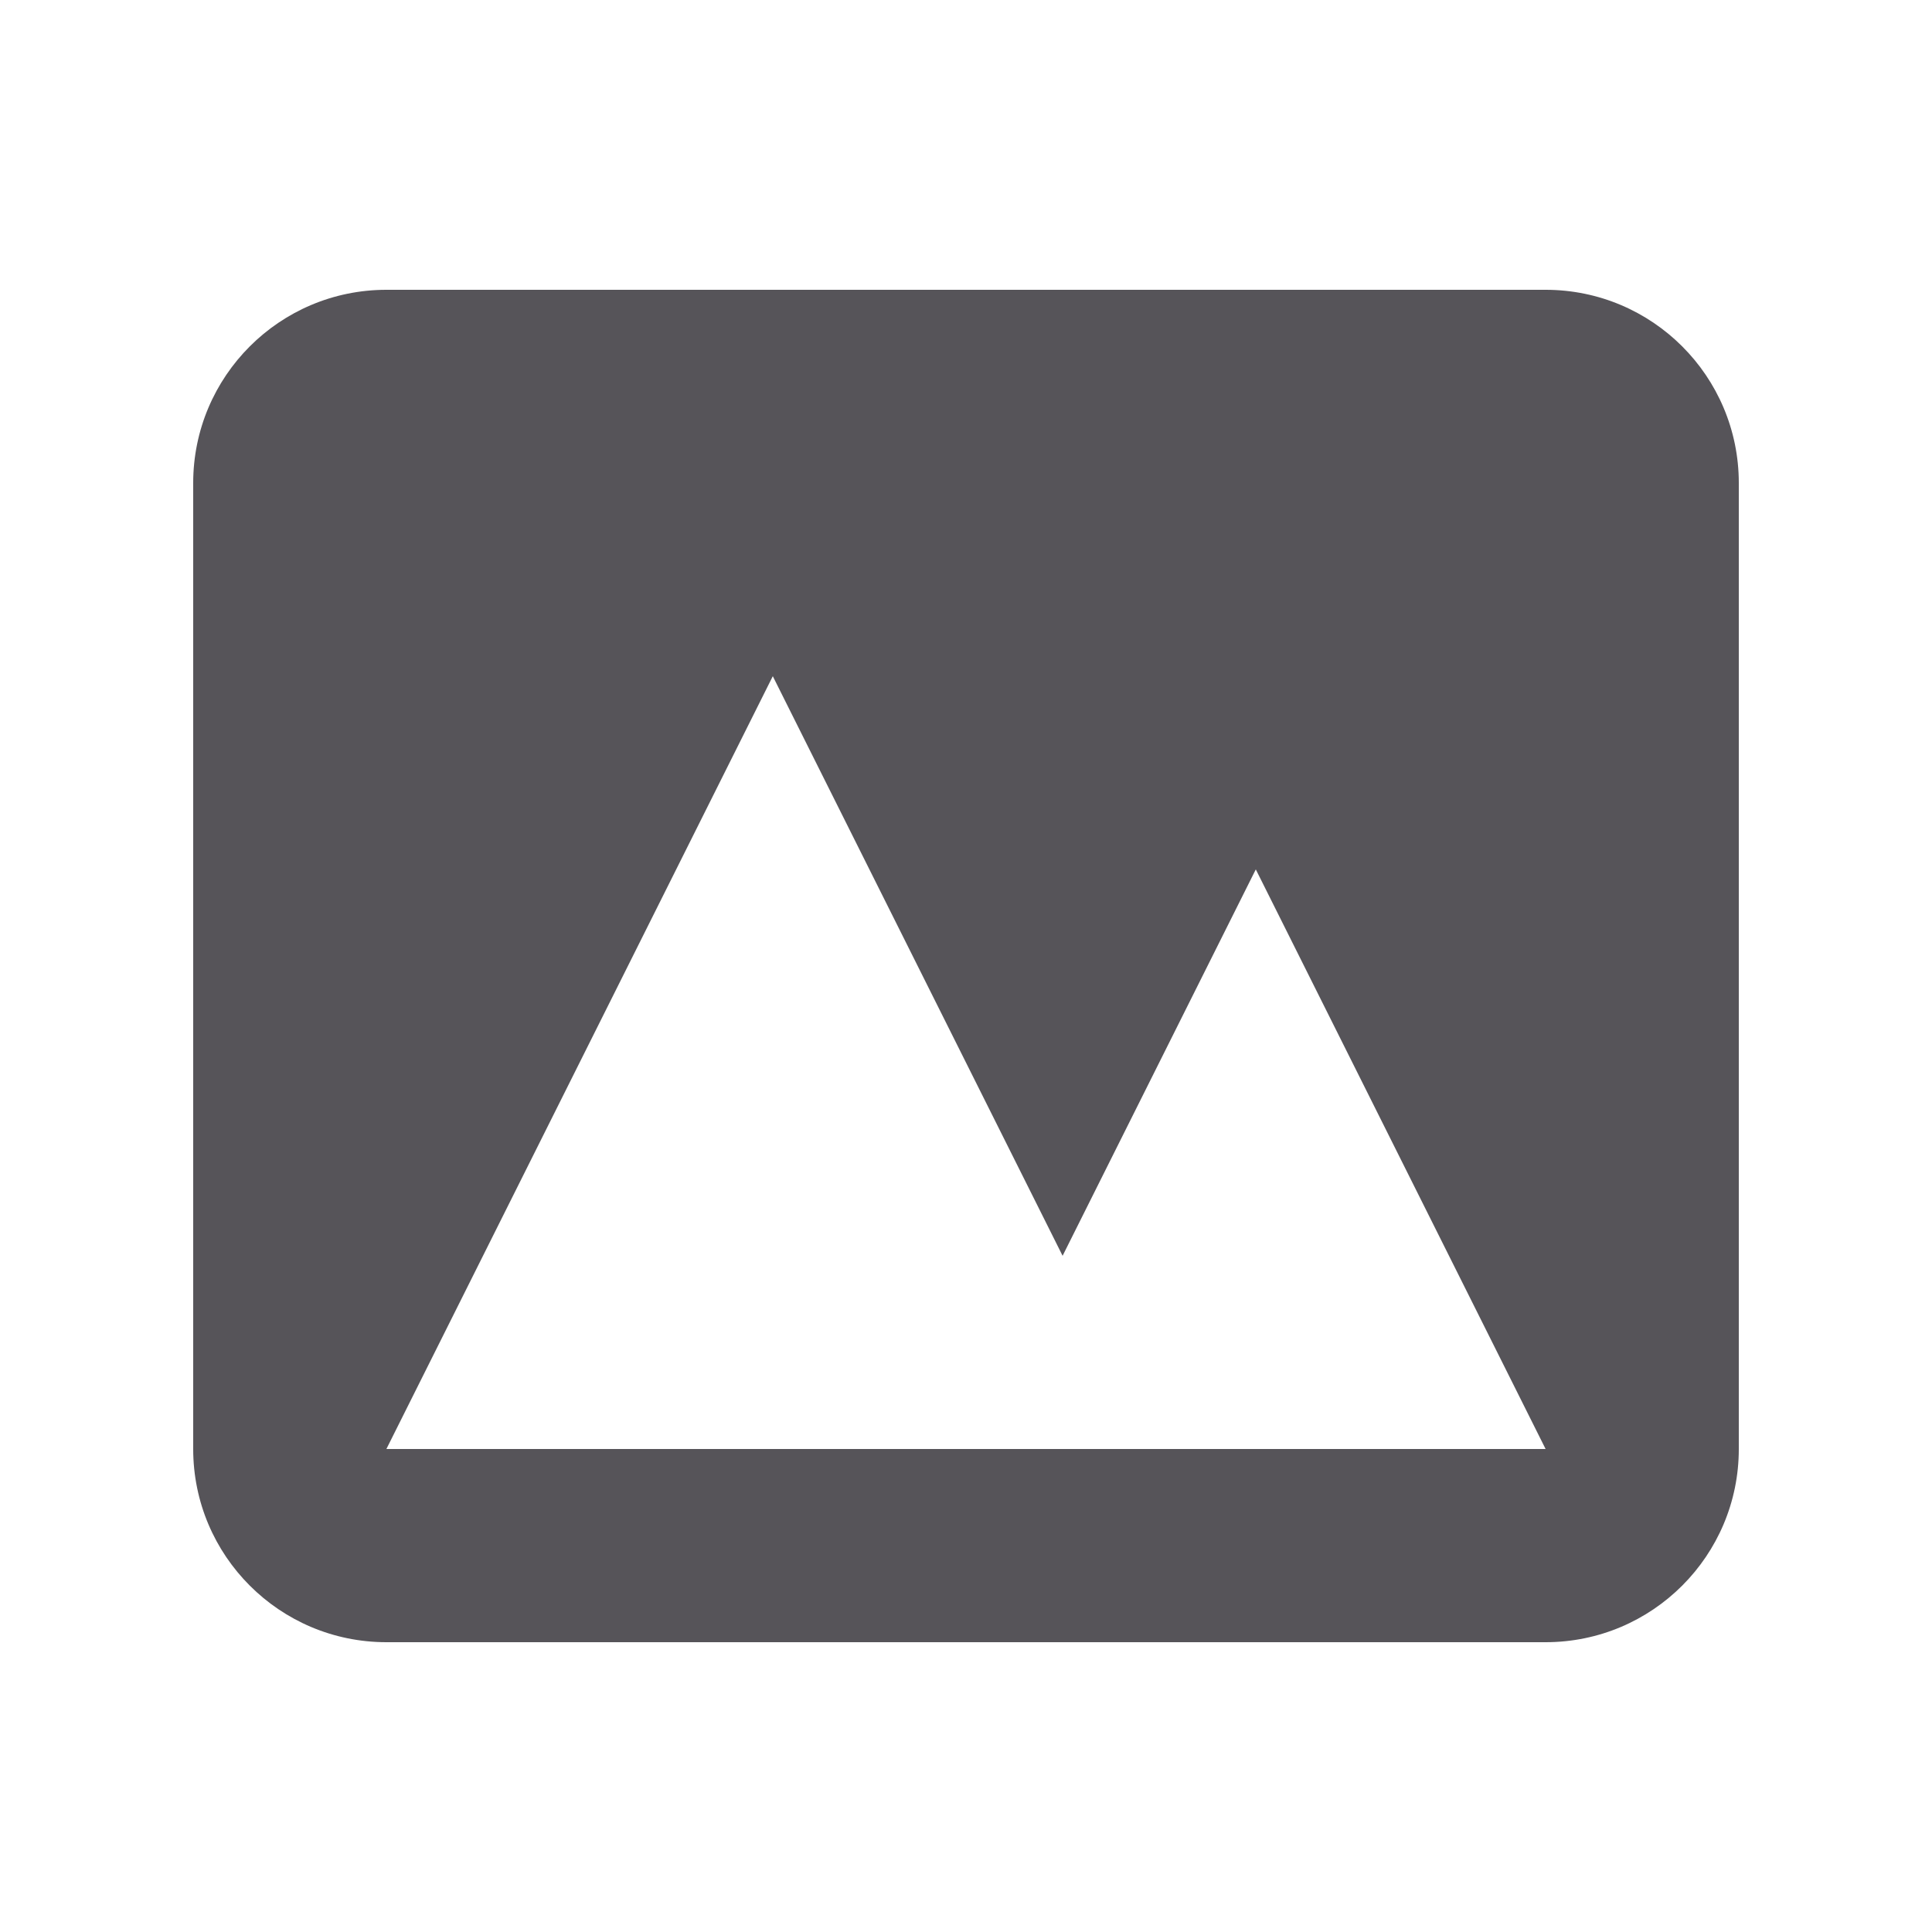
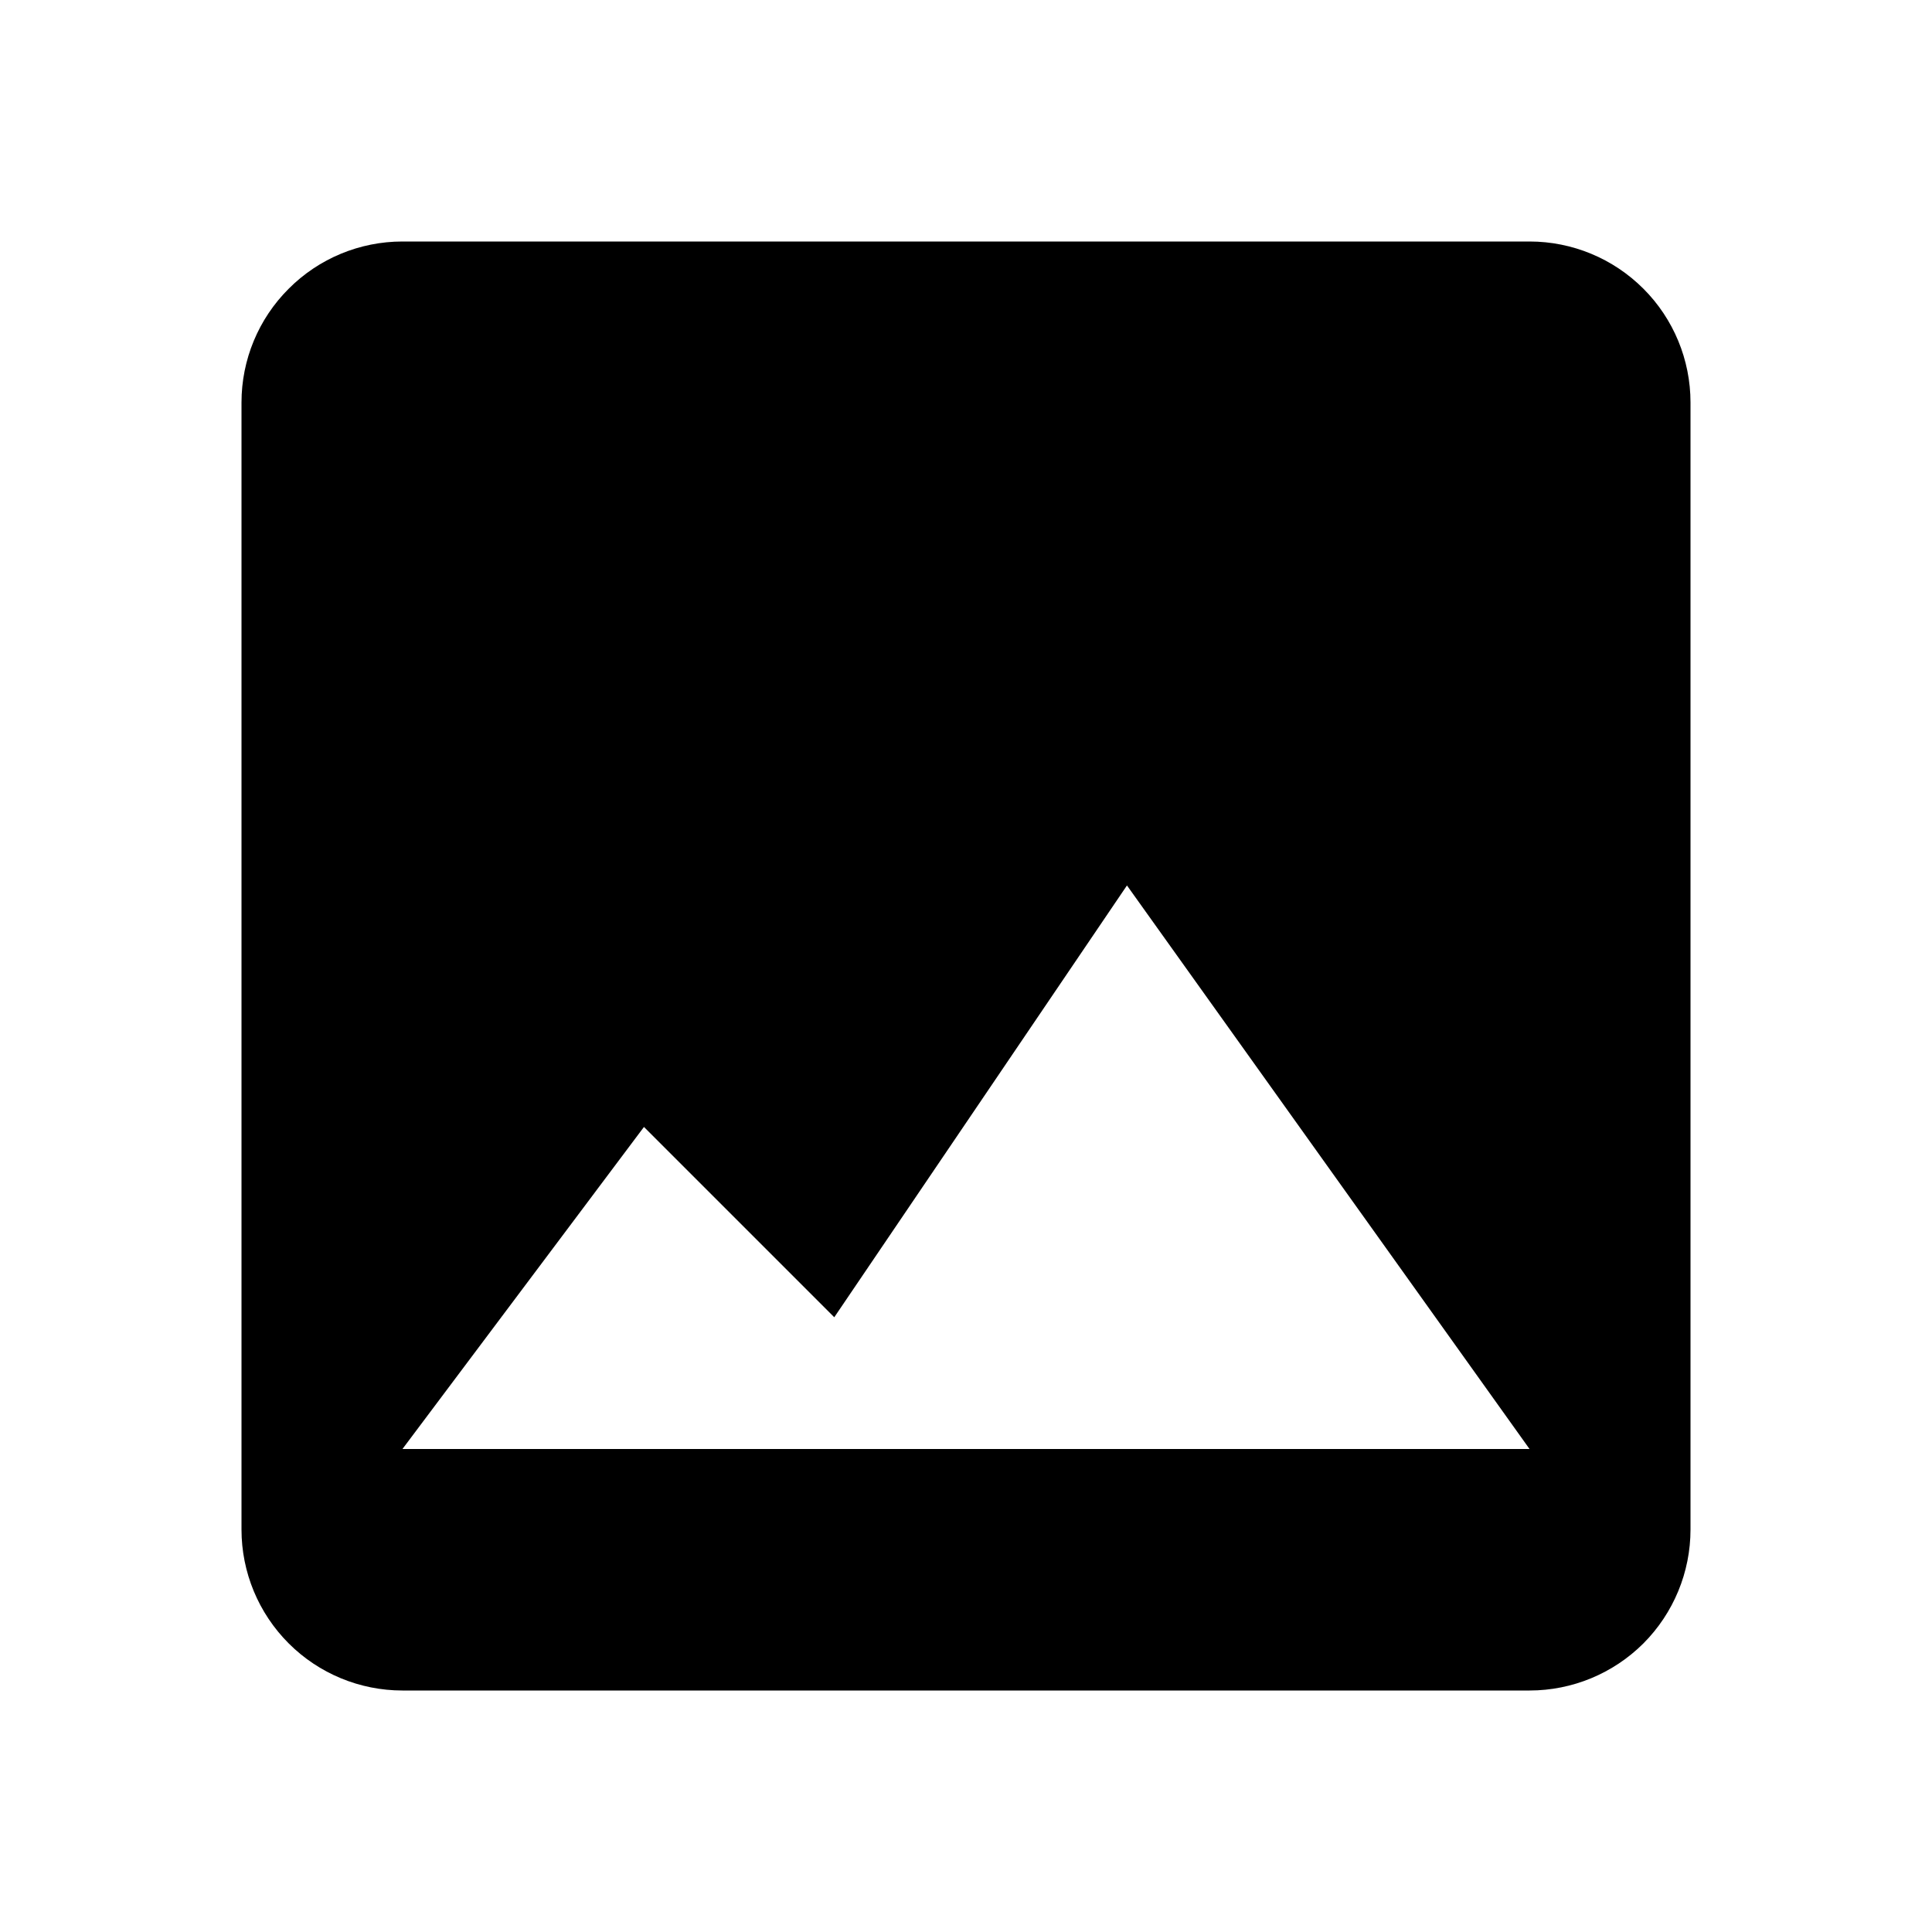
- <svg xmlns="http://www.w3.org/2000/svg" width="16" height="16" viewBox="0 0 20 20">
-   <path fill="#565459" fill-rule="evenodd" d="M4 3a2 2 0 00-2 2v10a2 2 0 002 2h12a2 2 0 002-2V5a2 2 0 00-2-2H4zm12 12H4l4-8 3 6 2-4 3 6z" clip-rule="evenodd" />
+ <svg xmlns="http://www.w3.org/2000/svg" width="16" height="16" viewBox="0 0 16 16" fill="none">
+   <path d="M3.333 14H12.667C13.02 14 13.359 13.86 13.61 13.61C13.86 13.359 14 13.02 14 12.667V3.333C14 2.98 13.86 2.641 13.61 2.391C13.359 2.14 13.02 2 12.667 2H3.333C2.98 2 2.641 2.14 2.391 2.391C2.14 2.641 2 2.98 2 3.333V12.667C2 13.02 2.14 13.359 2.391 13.61C2.641 13.86 2.98 14 3.333 14ZM5.333 9.333L6.909 10.909L9.333 7.333L12.667 12H3.333L5.333 9.333Z" fill="currentColor" />
</svg>
